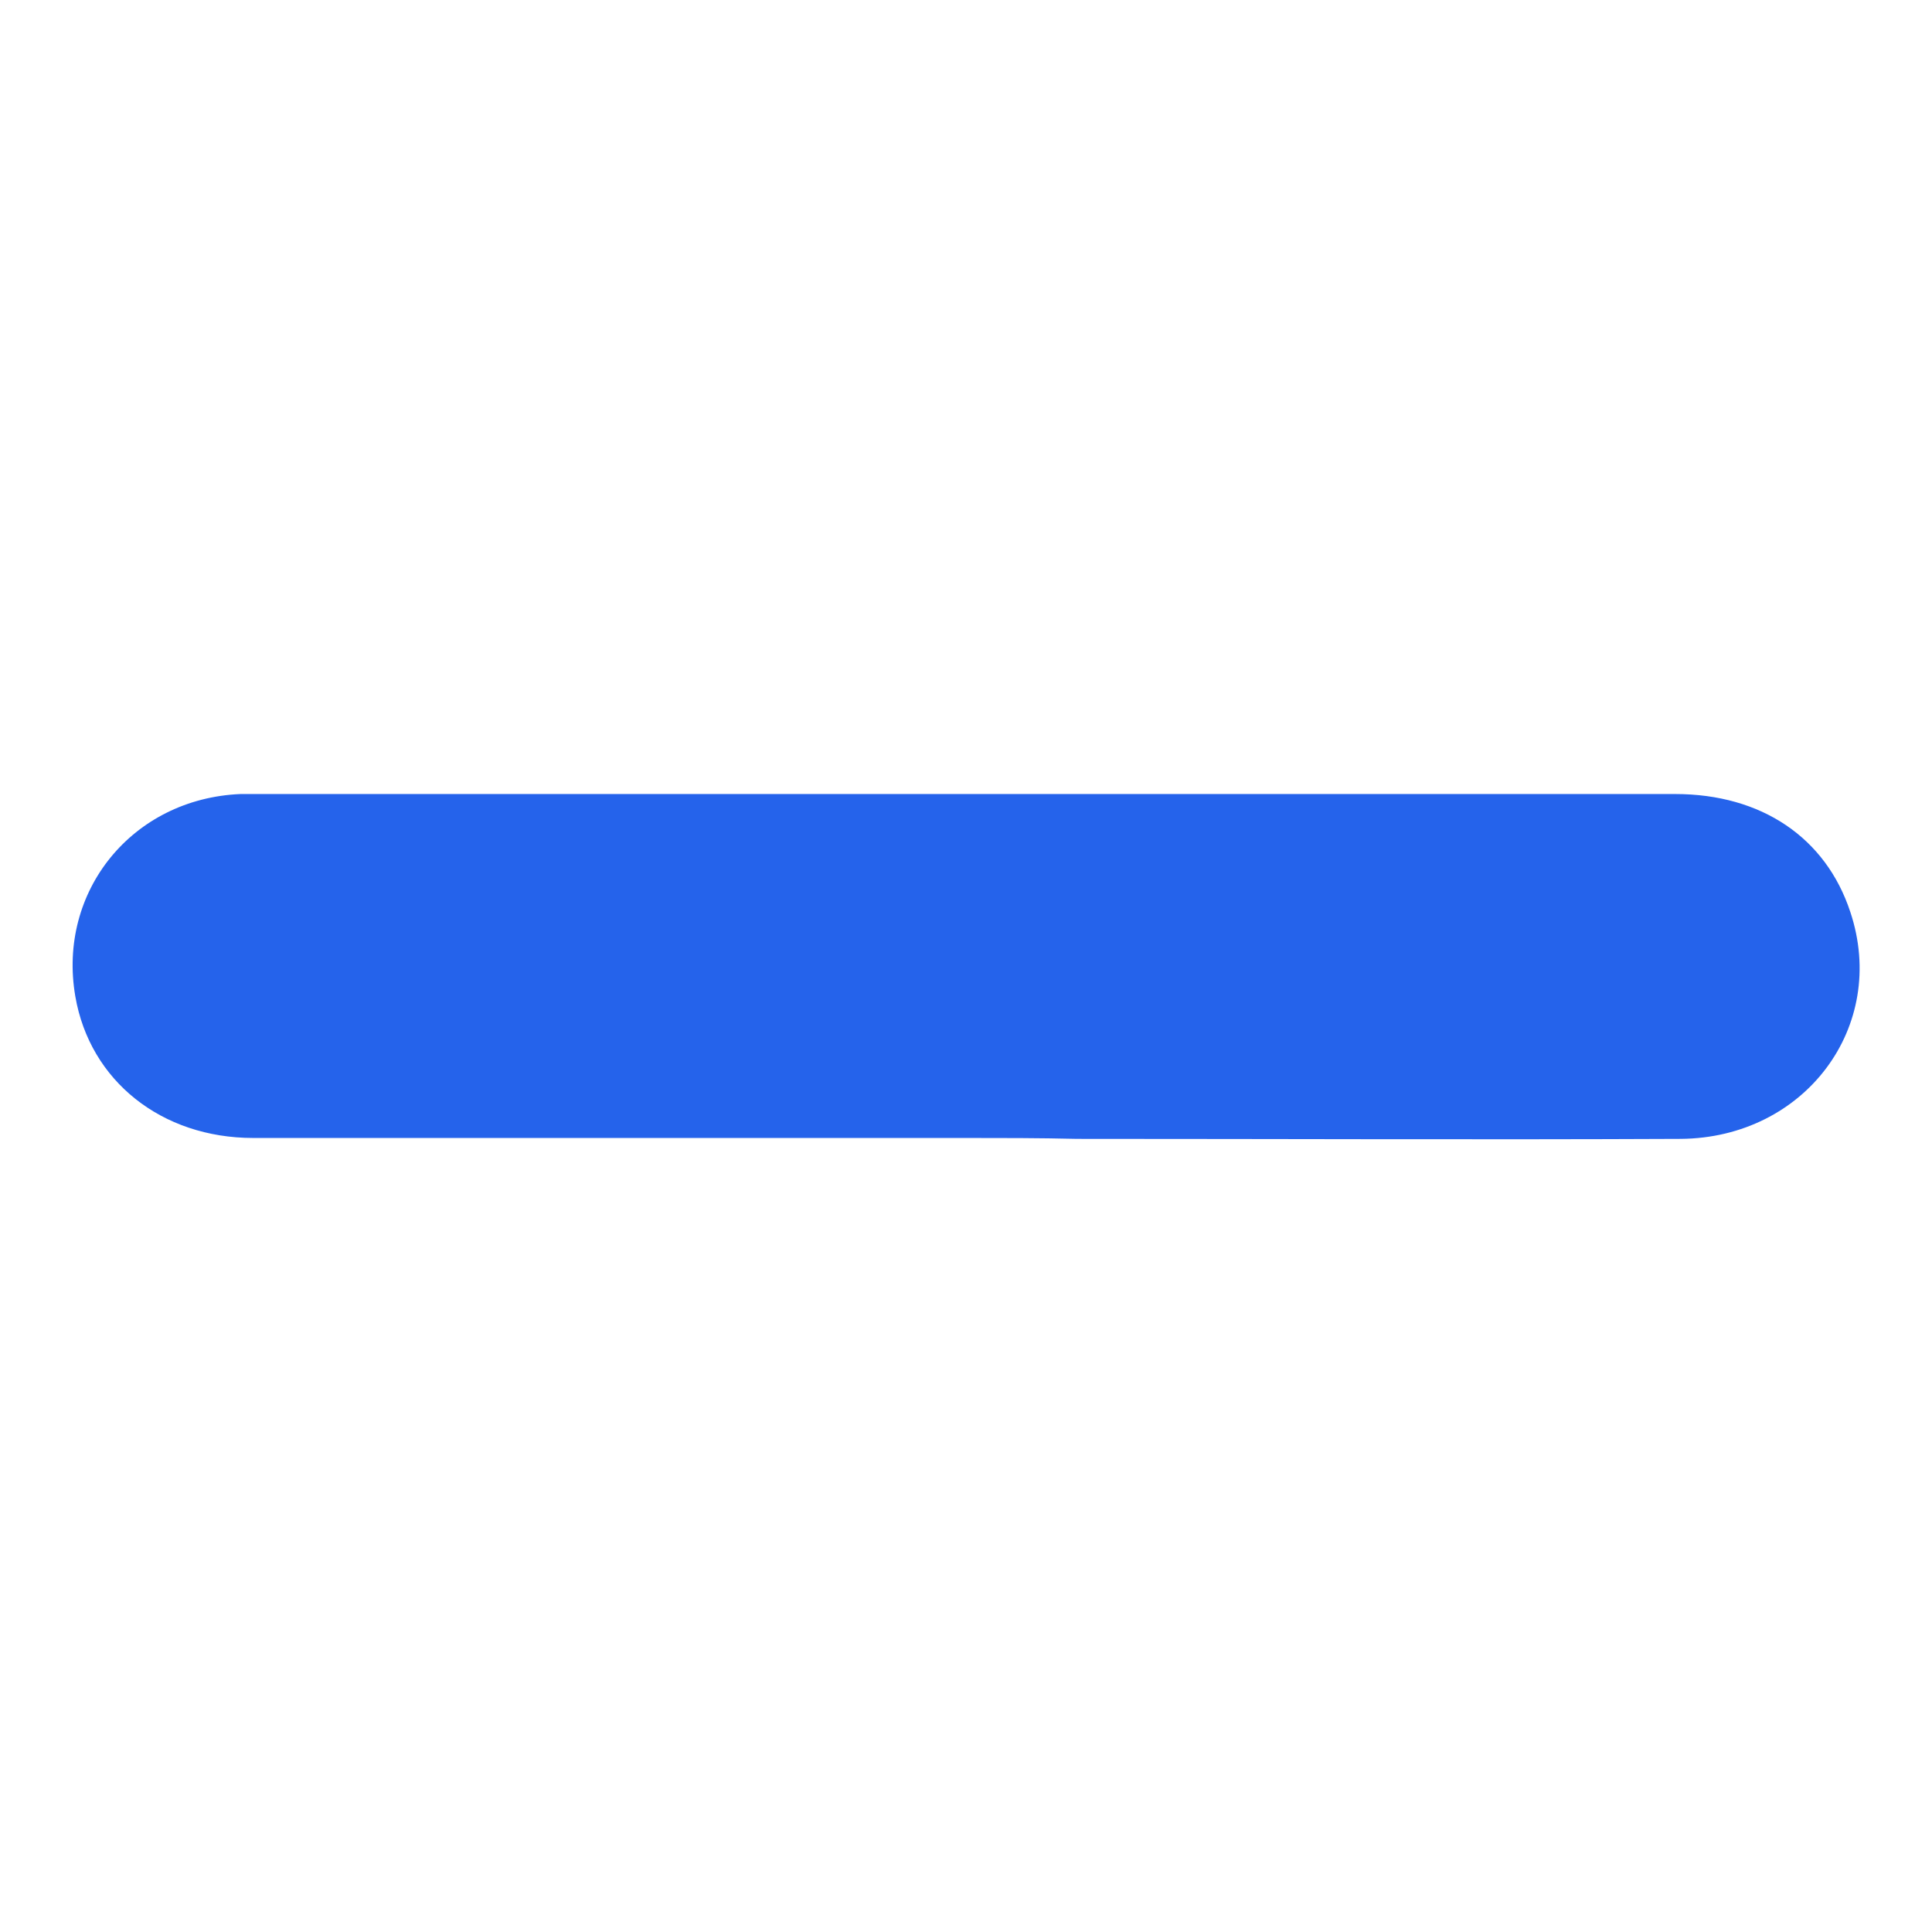
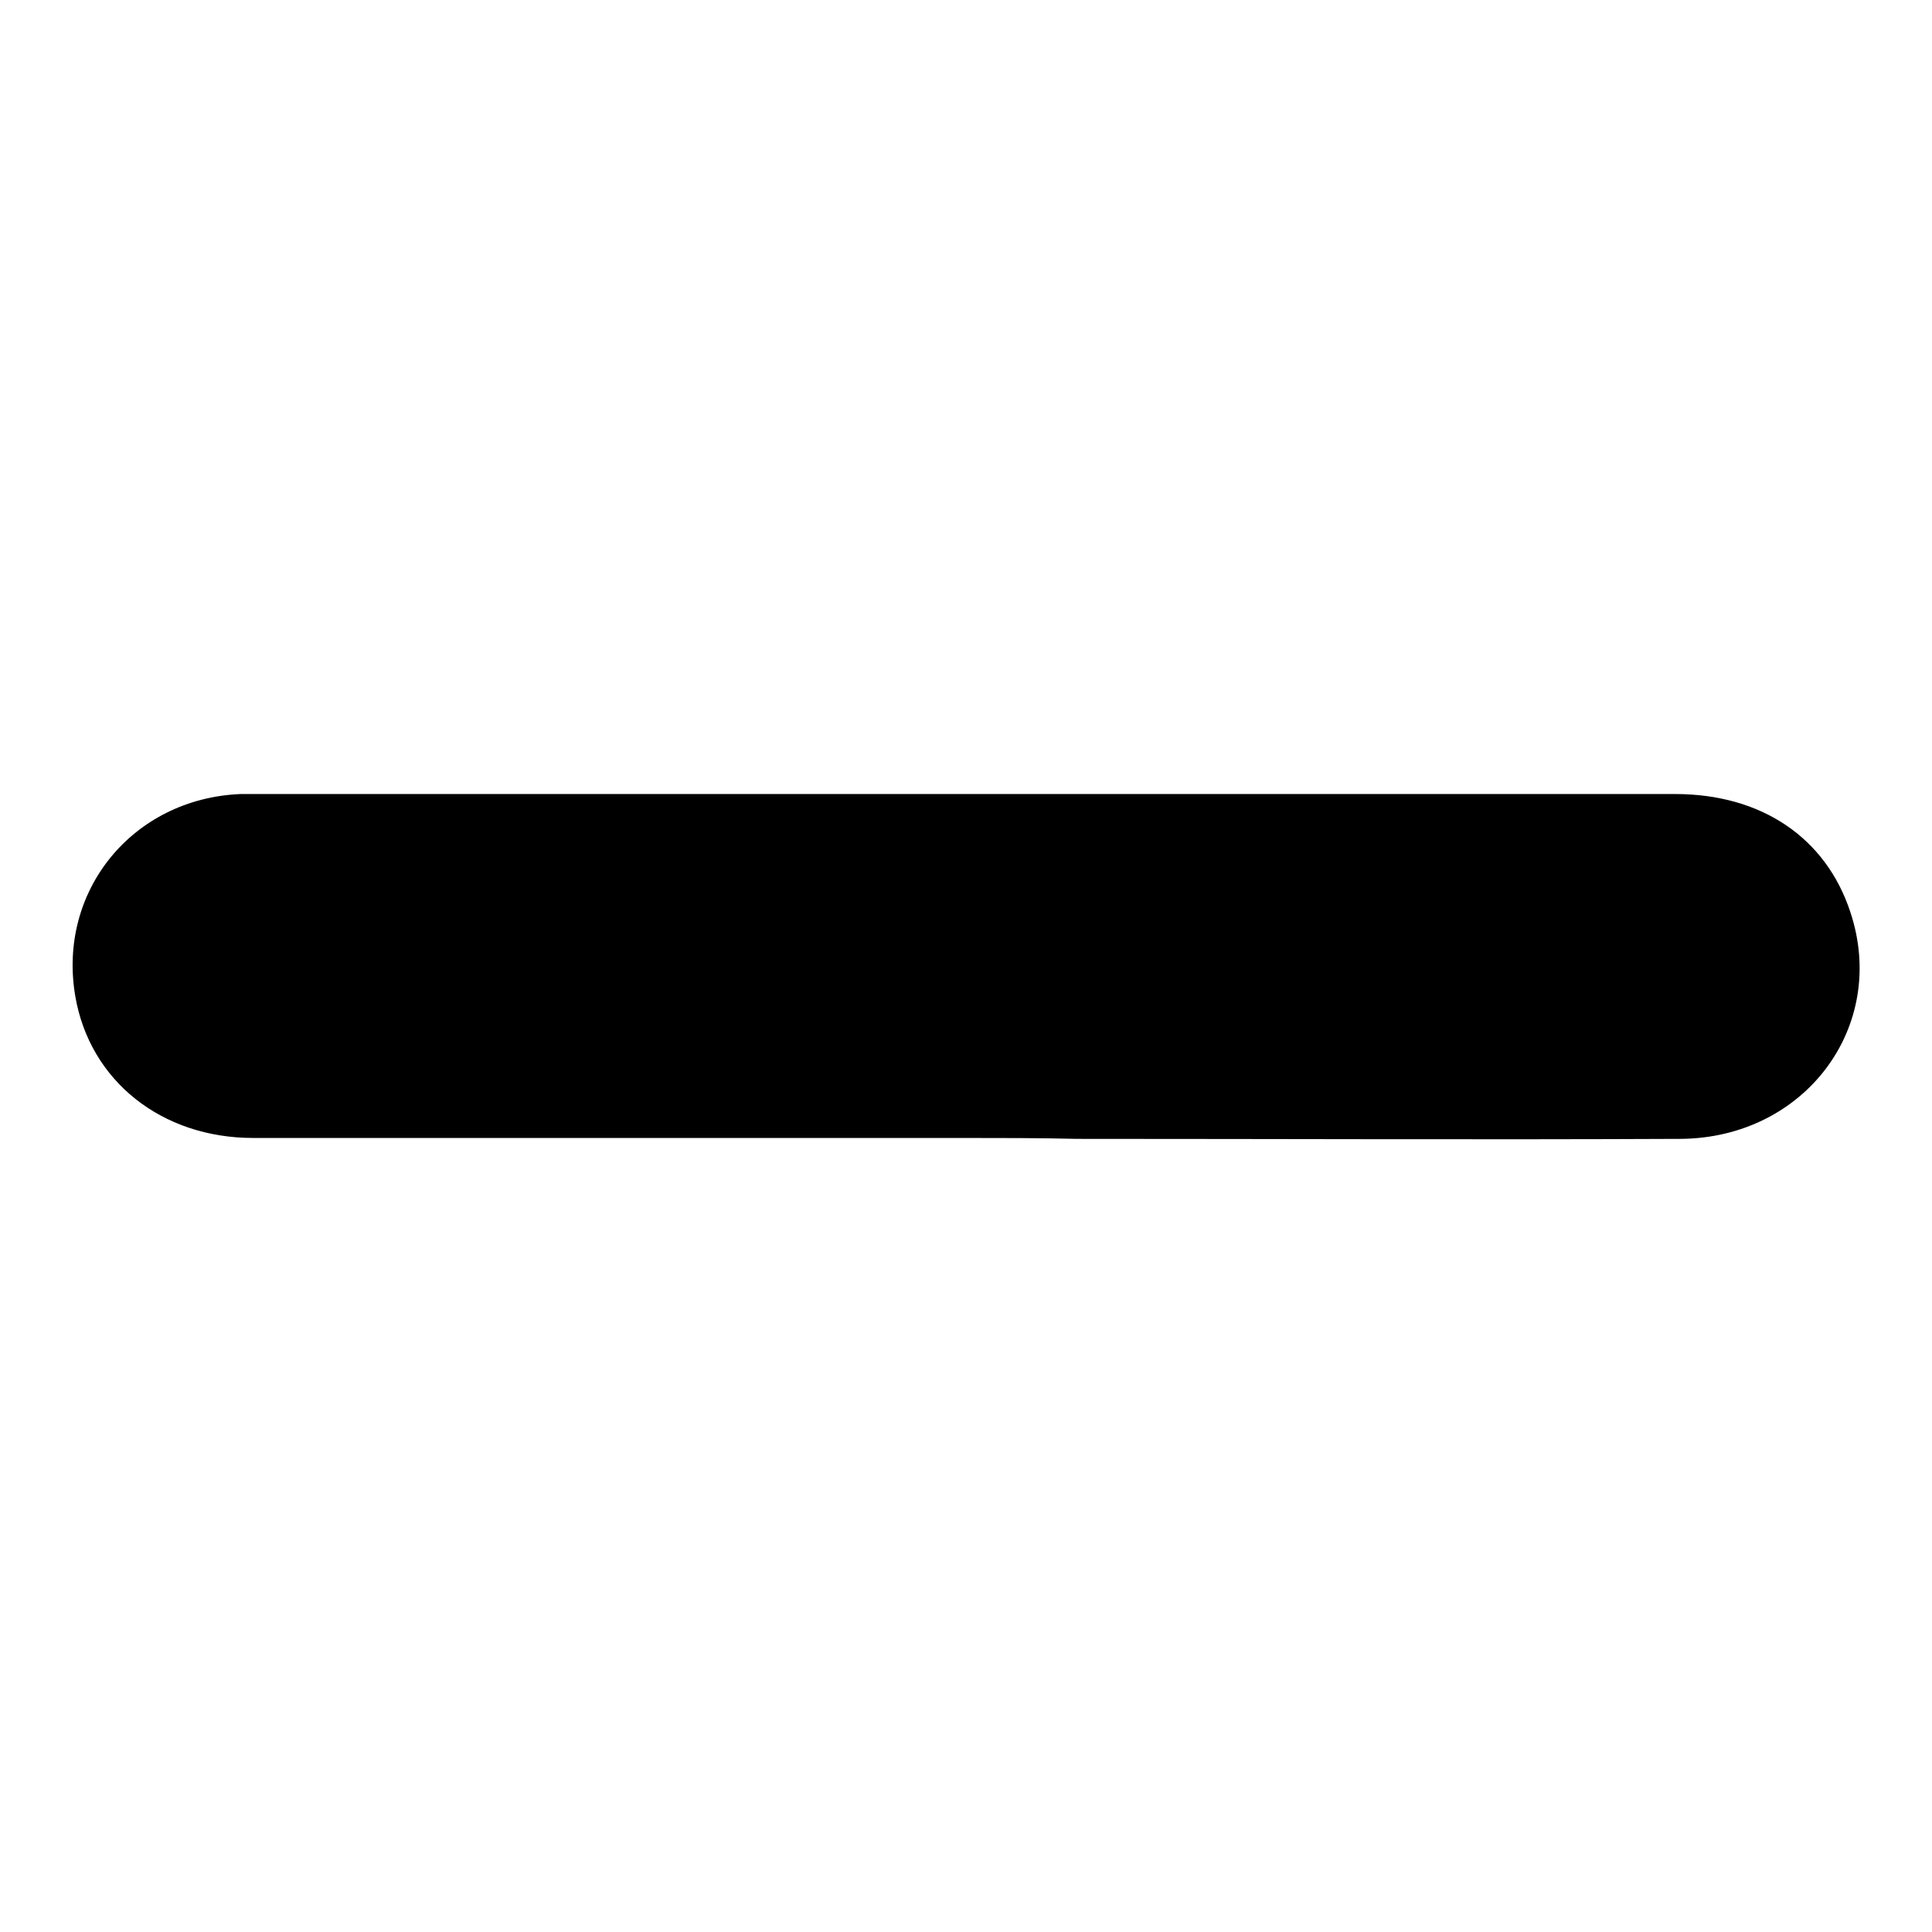
<svg xmlns="http://www.w3.org/2000/svg" version="1.1" id="Layer_1" x="0px" y="0px" width="21.29px" height="21.29px" viewBox="0 0 21.29 21.29" enable-background="new 0 0 21.29 21.29" xml:space="preserve">
  <g>
-     <path fill="#2563EB" d="M10.63,12.54c-2.61,0-5.23,0-7.84,0c-1.01,0-1.8-0.63-1.96-1.56c-0.2-1.16,0.63-2.18,1.82-2.23   c0.06,0,0.12,0,0.18,0c5.21,0,10.42,0,15.63,0c0.95,0,1.66,0.48,1.93,1.3c0.42,1.26-0.5,2.49-1.87,2.5c-2.22,0.01-4.44,0-6.65,0   C11.45,12.54,11.04,12.54,10.63,12.54z" />
+     <path d="M10.63,12.54c-2.61,0-5.23,0-7.84,0c-1.01,0-1.8-0.63-1.96-1.56c-0.2-1.16,0.63-2.18,1.82-2.23c0.06,0,0.12,0,0.18,0   c5.21,0,10.42,0,15.63,0c0.95,0,1.66,0.48,1.93,1.3c0.42,1.26-0.5,2.49-1.87,2.5c-2.22,0.01-4.44,0-6.65,0   C11.45,12.54,11.04,12.54,10.63,12.54z" />
  </g>
</svg>
